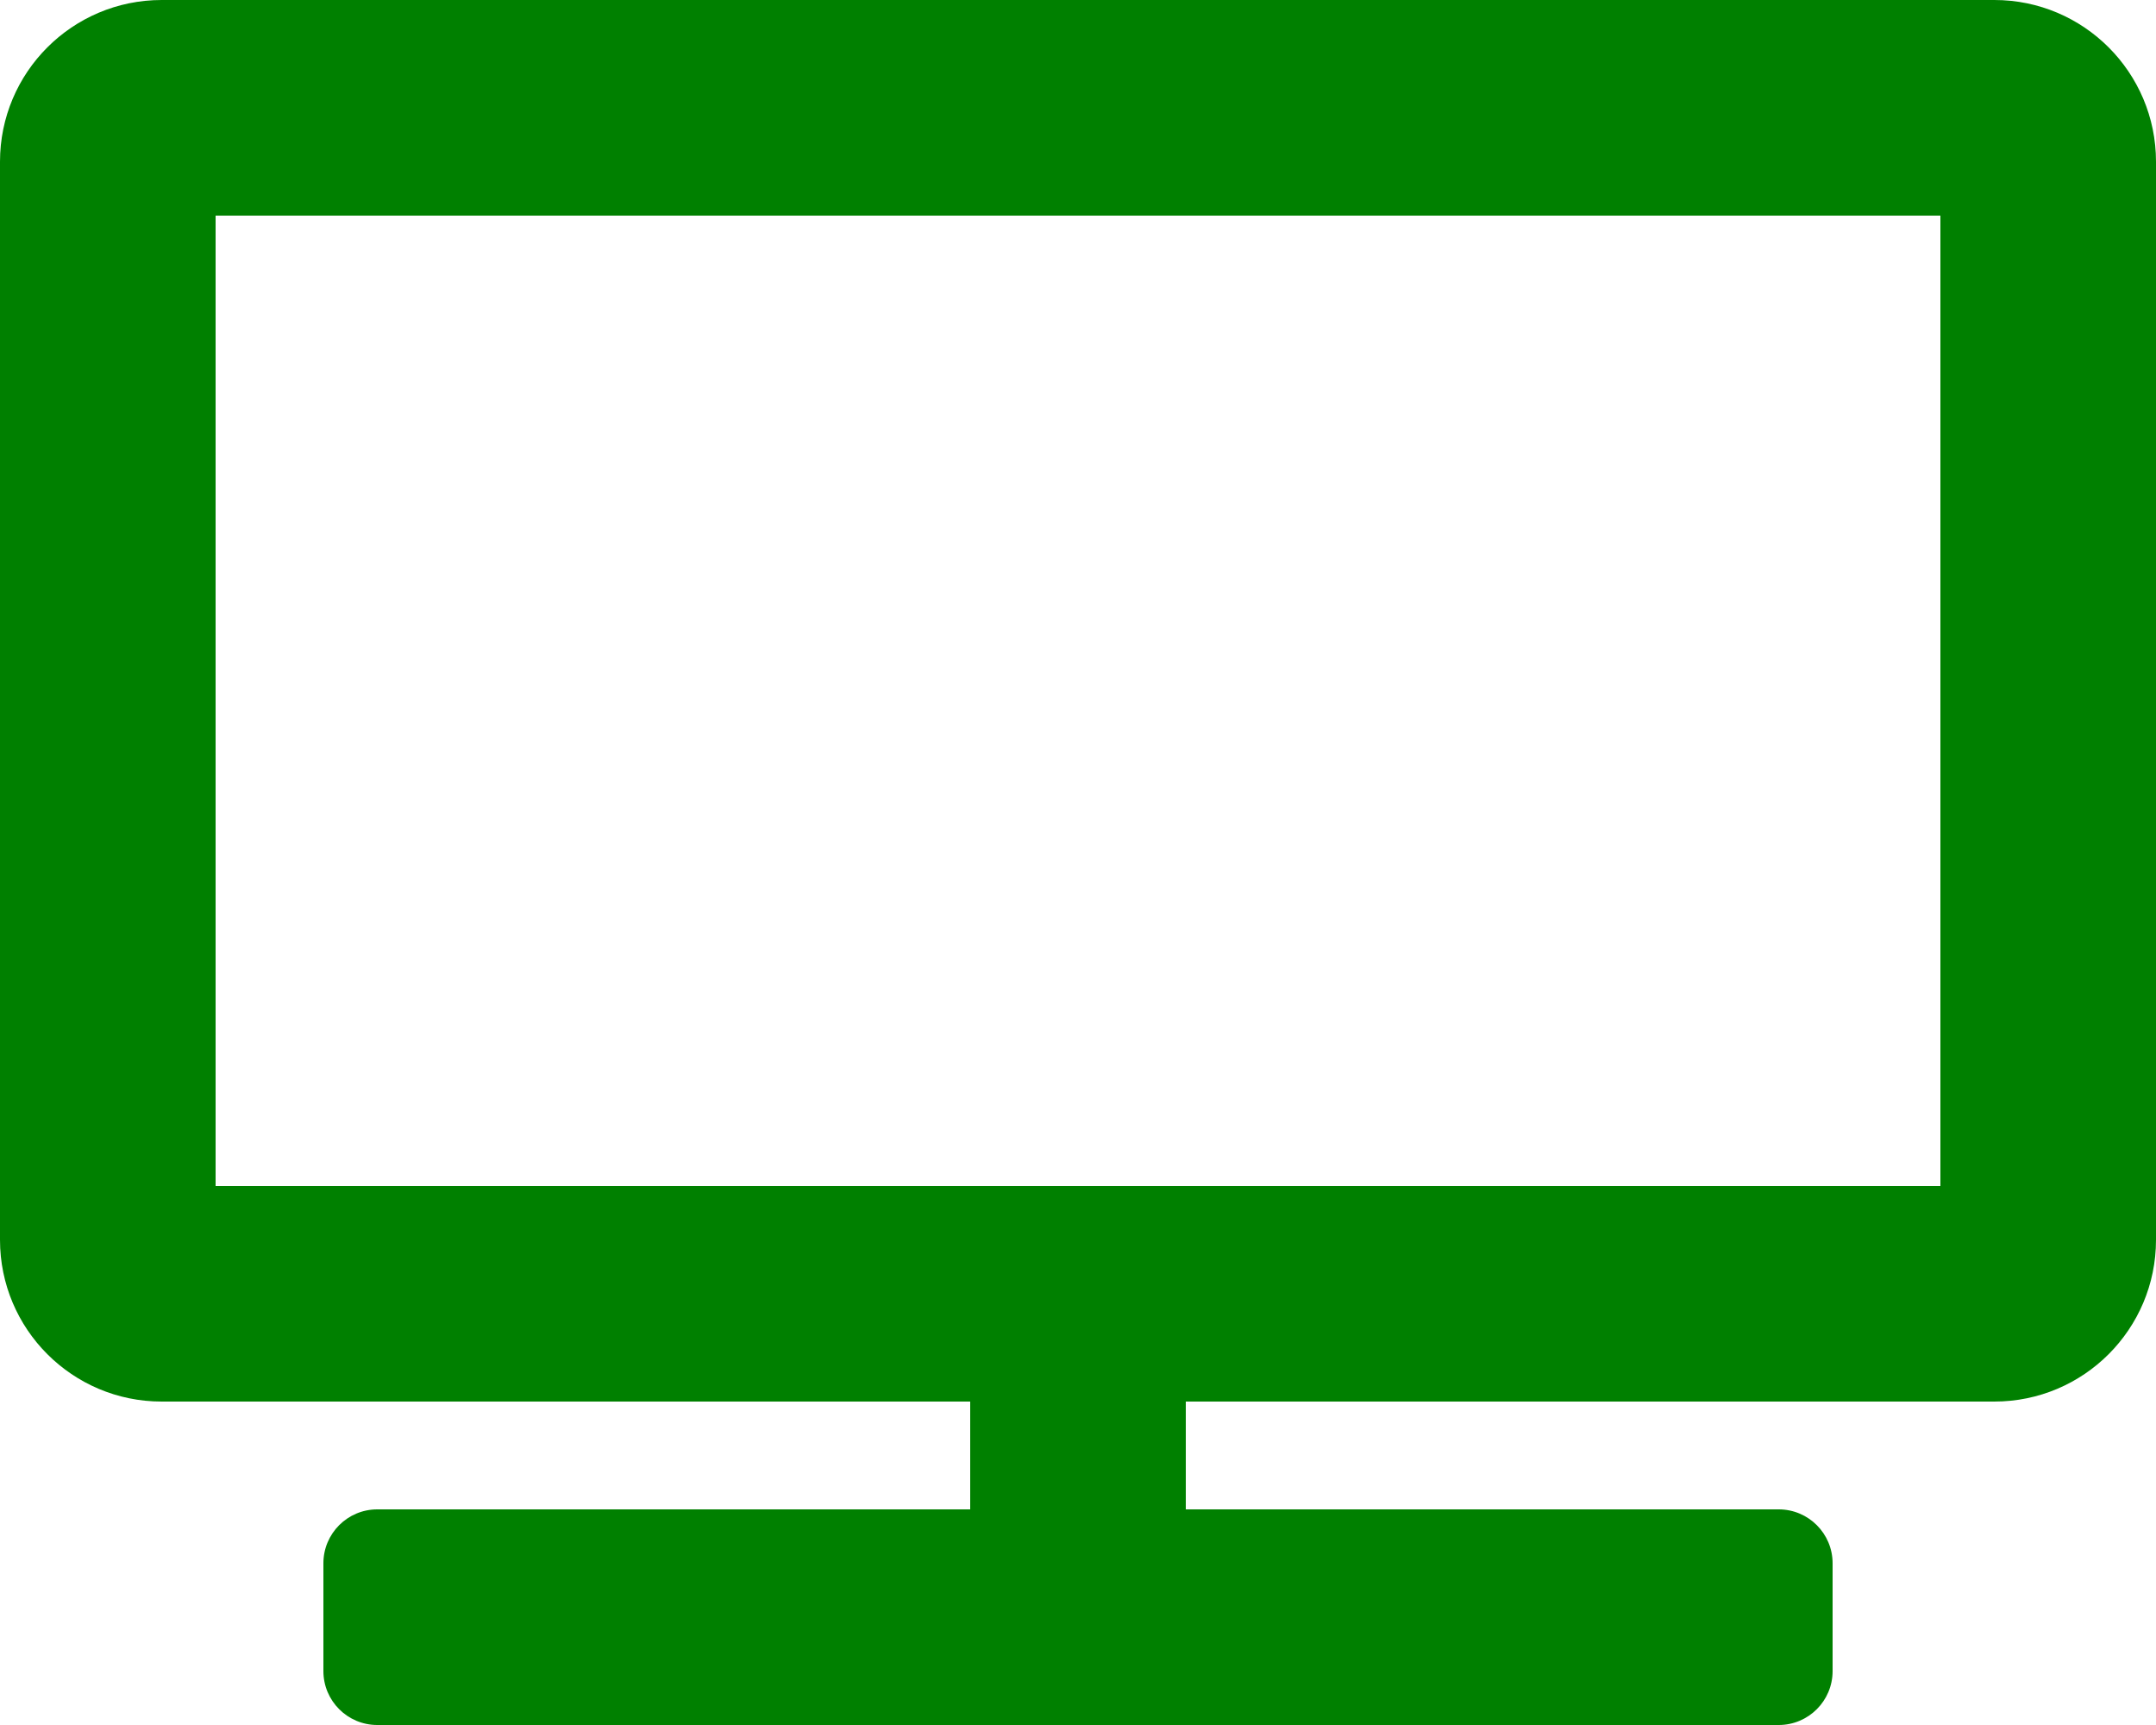
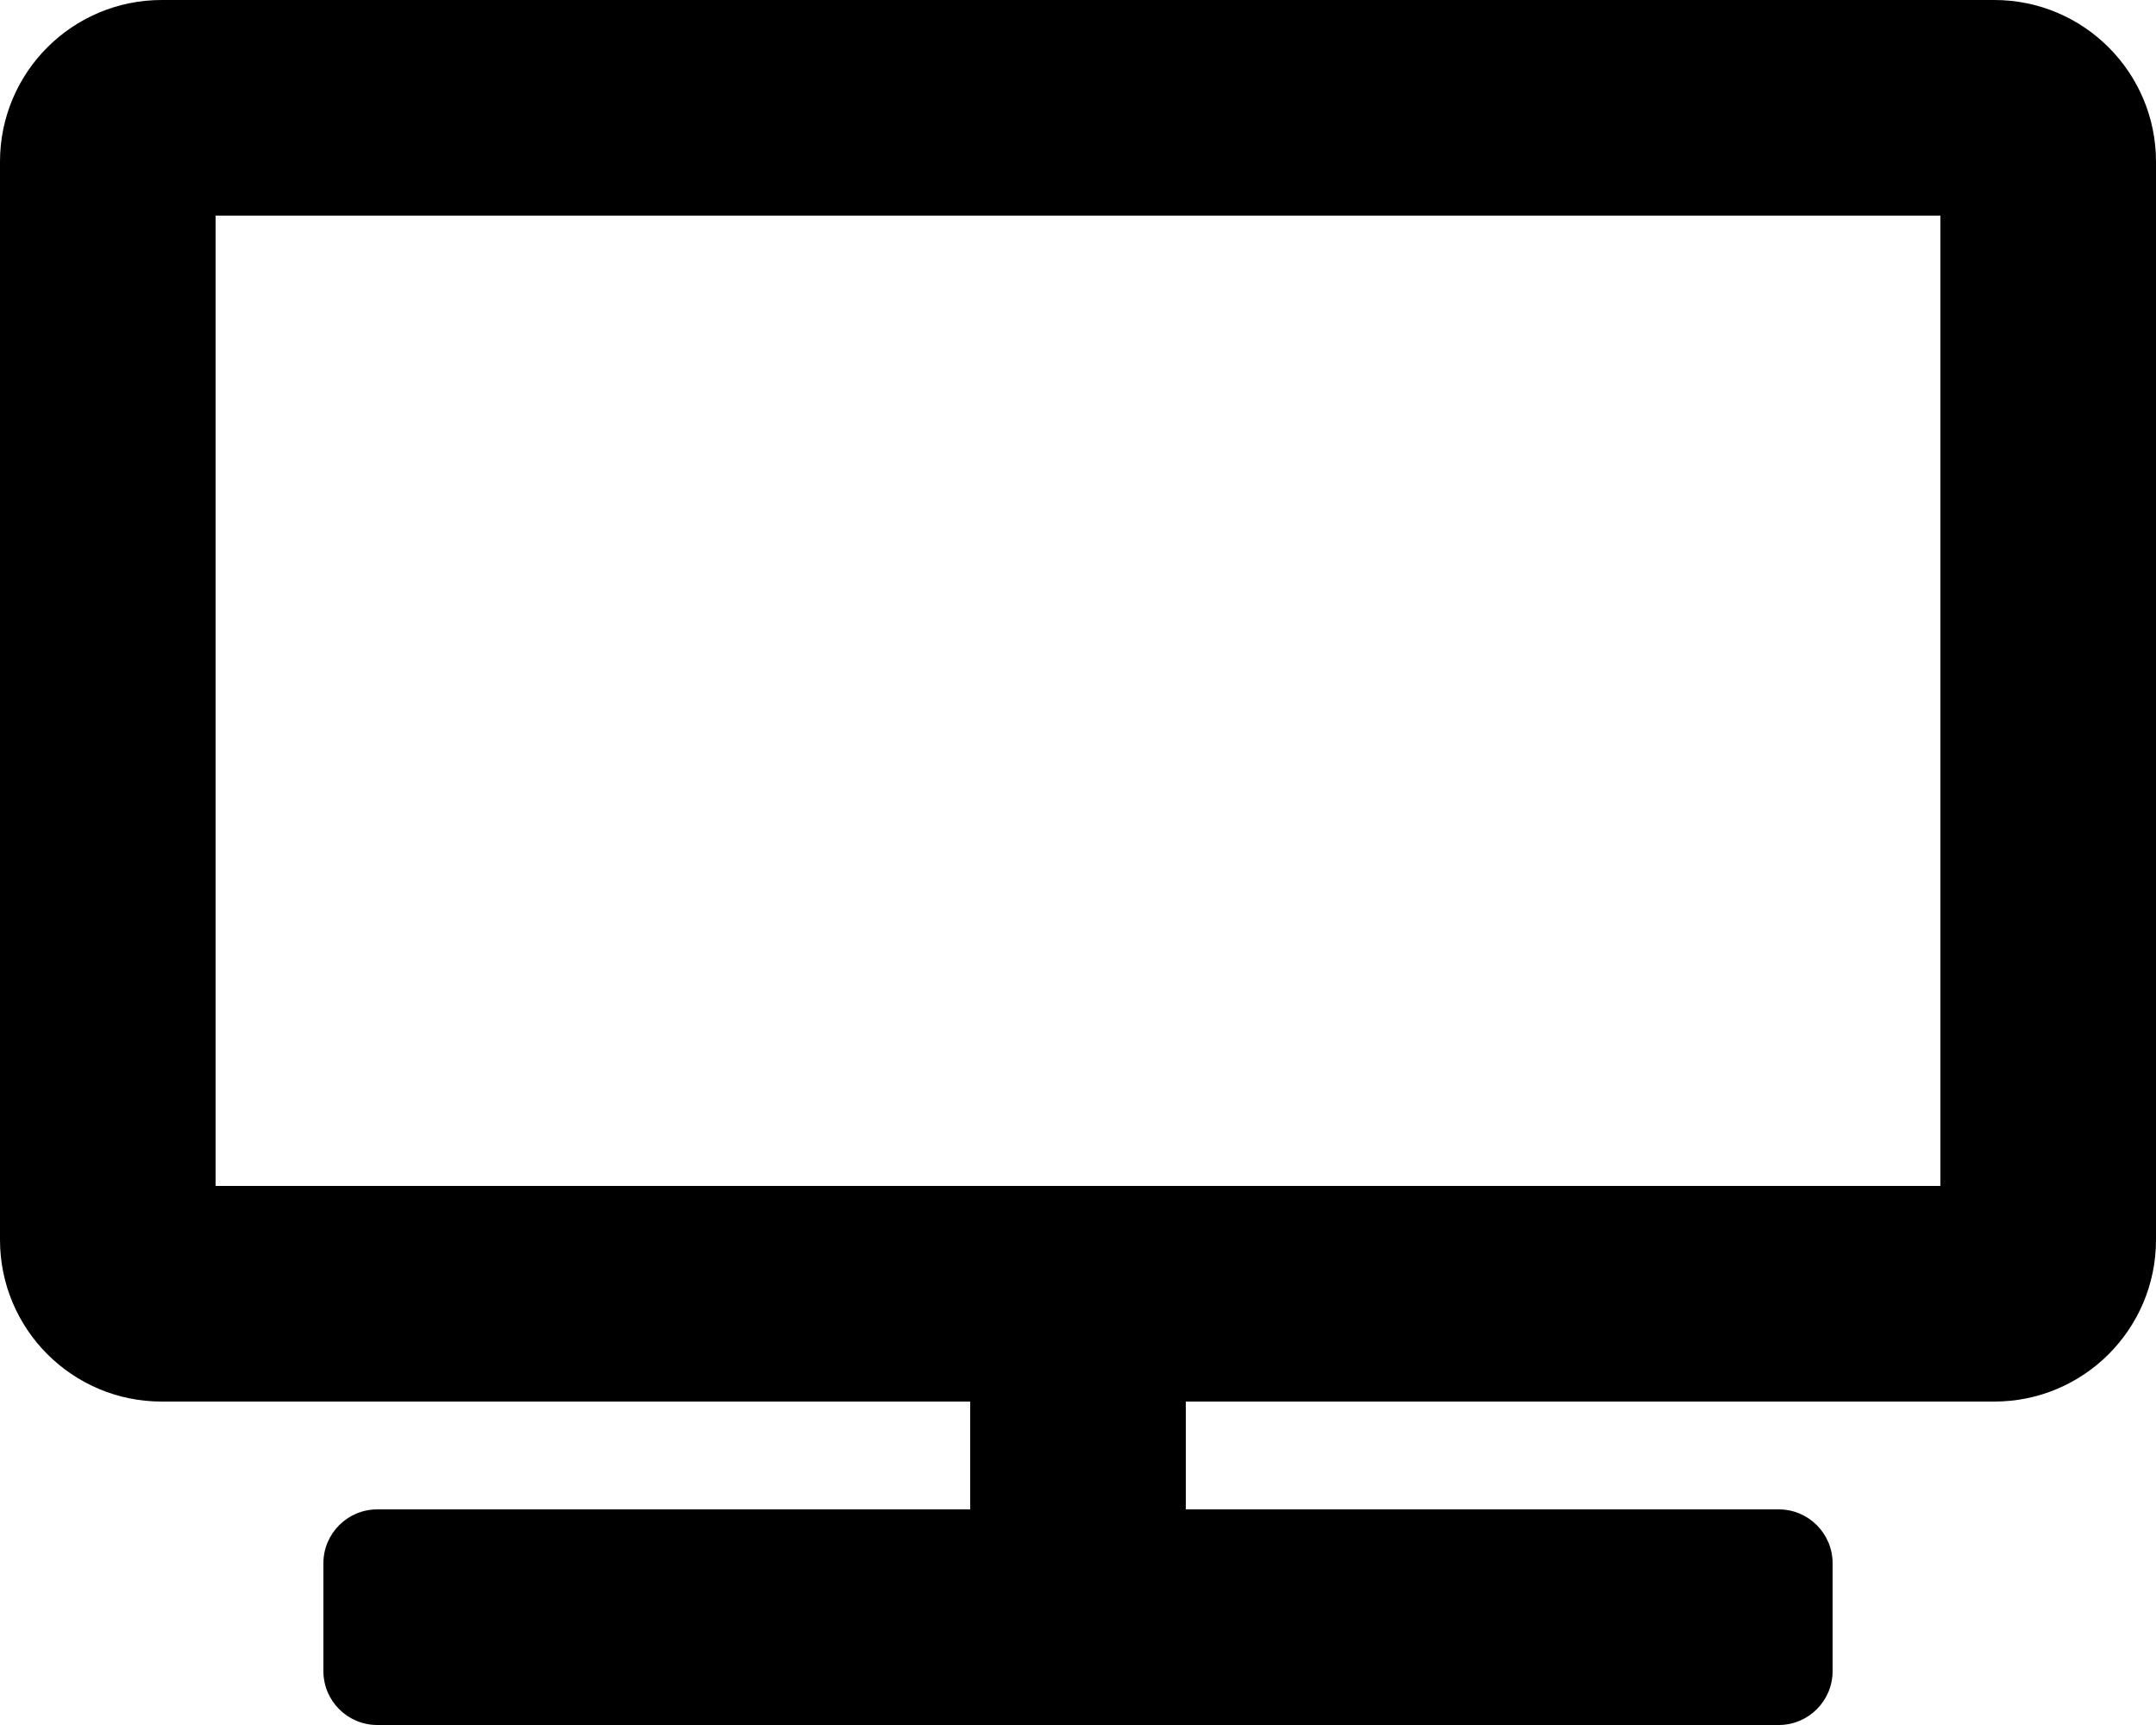
<svg xmlns="http://www.w3.org/2000/svg" aria-hidden="true" focusable="false" data-prefix="fas" data-icon="tv" class="svg-inline--fa fa-tv fa-w-20" role="img" viewBox="0 0 640 512">
-   <path fill="green" d="M592 0H48A48 48 0 0 0 0 48v320a48 48 0 0 0 48 48h240v32H112a16 16 0 0 0-16 16v32a16 16 0 0 0 16 16h416a16 16 0 0 0 16-16v-32a16 16 0 0 0-16-16H352v-32h240a48 48 0 0 0 48-48V48a48 48 0 0 0-48-48zm-16 352H64V64h512z" />
+   <path fill="currentColor" d="M592 0H48A48 48 0 0 0 0 48v320a48 48 0 0 0 48 48h240v32H112a16 16 0 0 0-16 16v32a16 16 0 0 0 16 16h416a16 16 0 0 0 16-16v-32a16 16 0 0 0-16-16H352v-32h240a48 48 0 0 0 48-48V48a48 48 0 0 0-48-48zm-16 352H64V64h512z" />
</svg>
